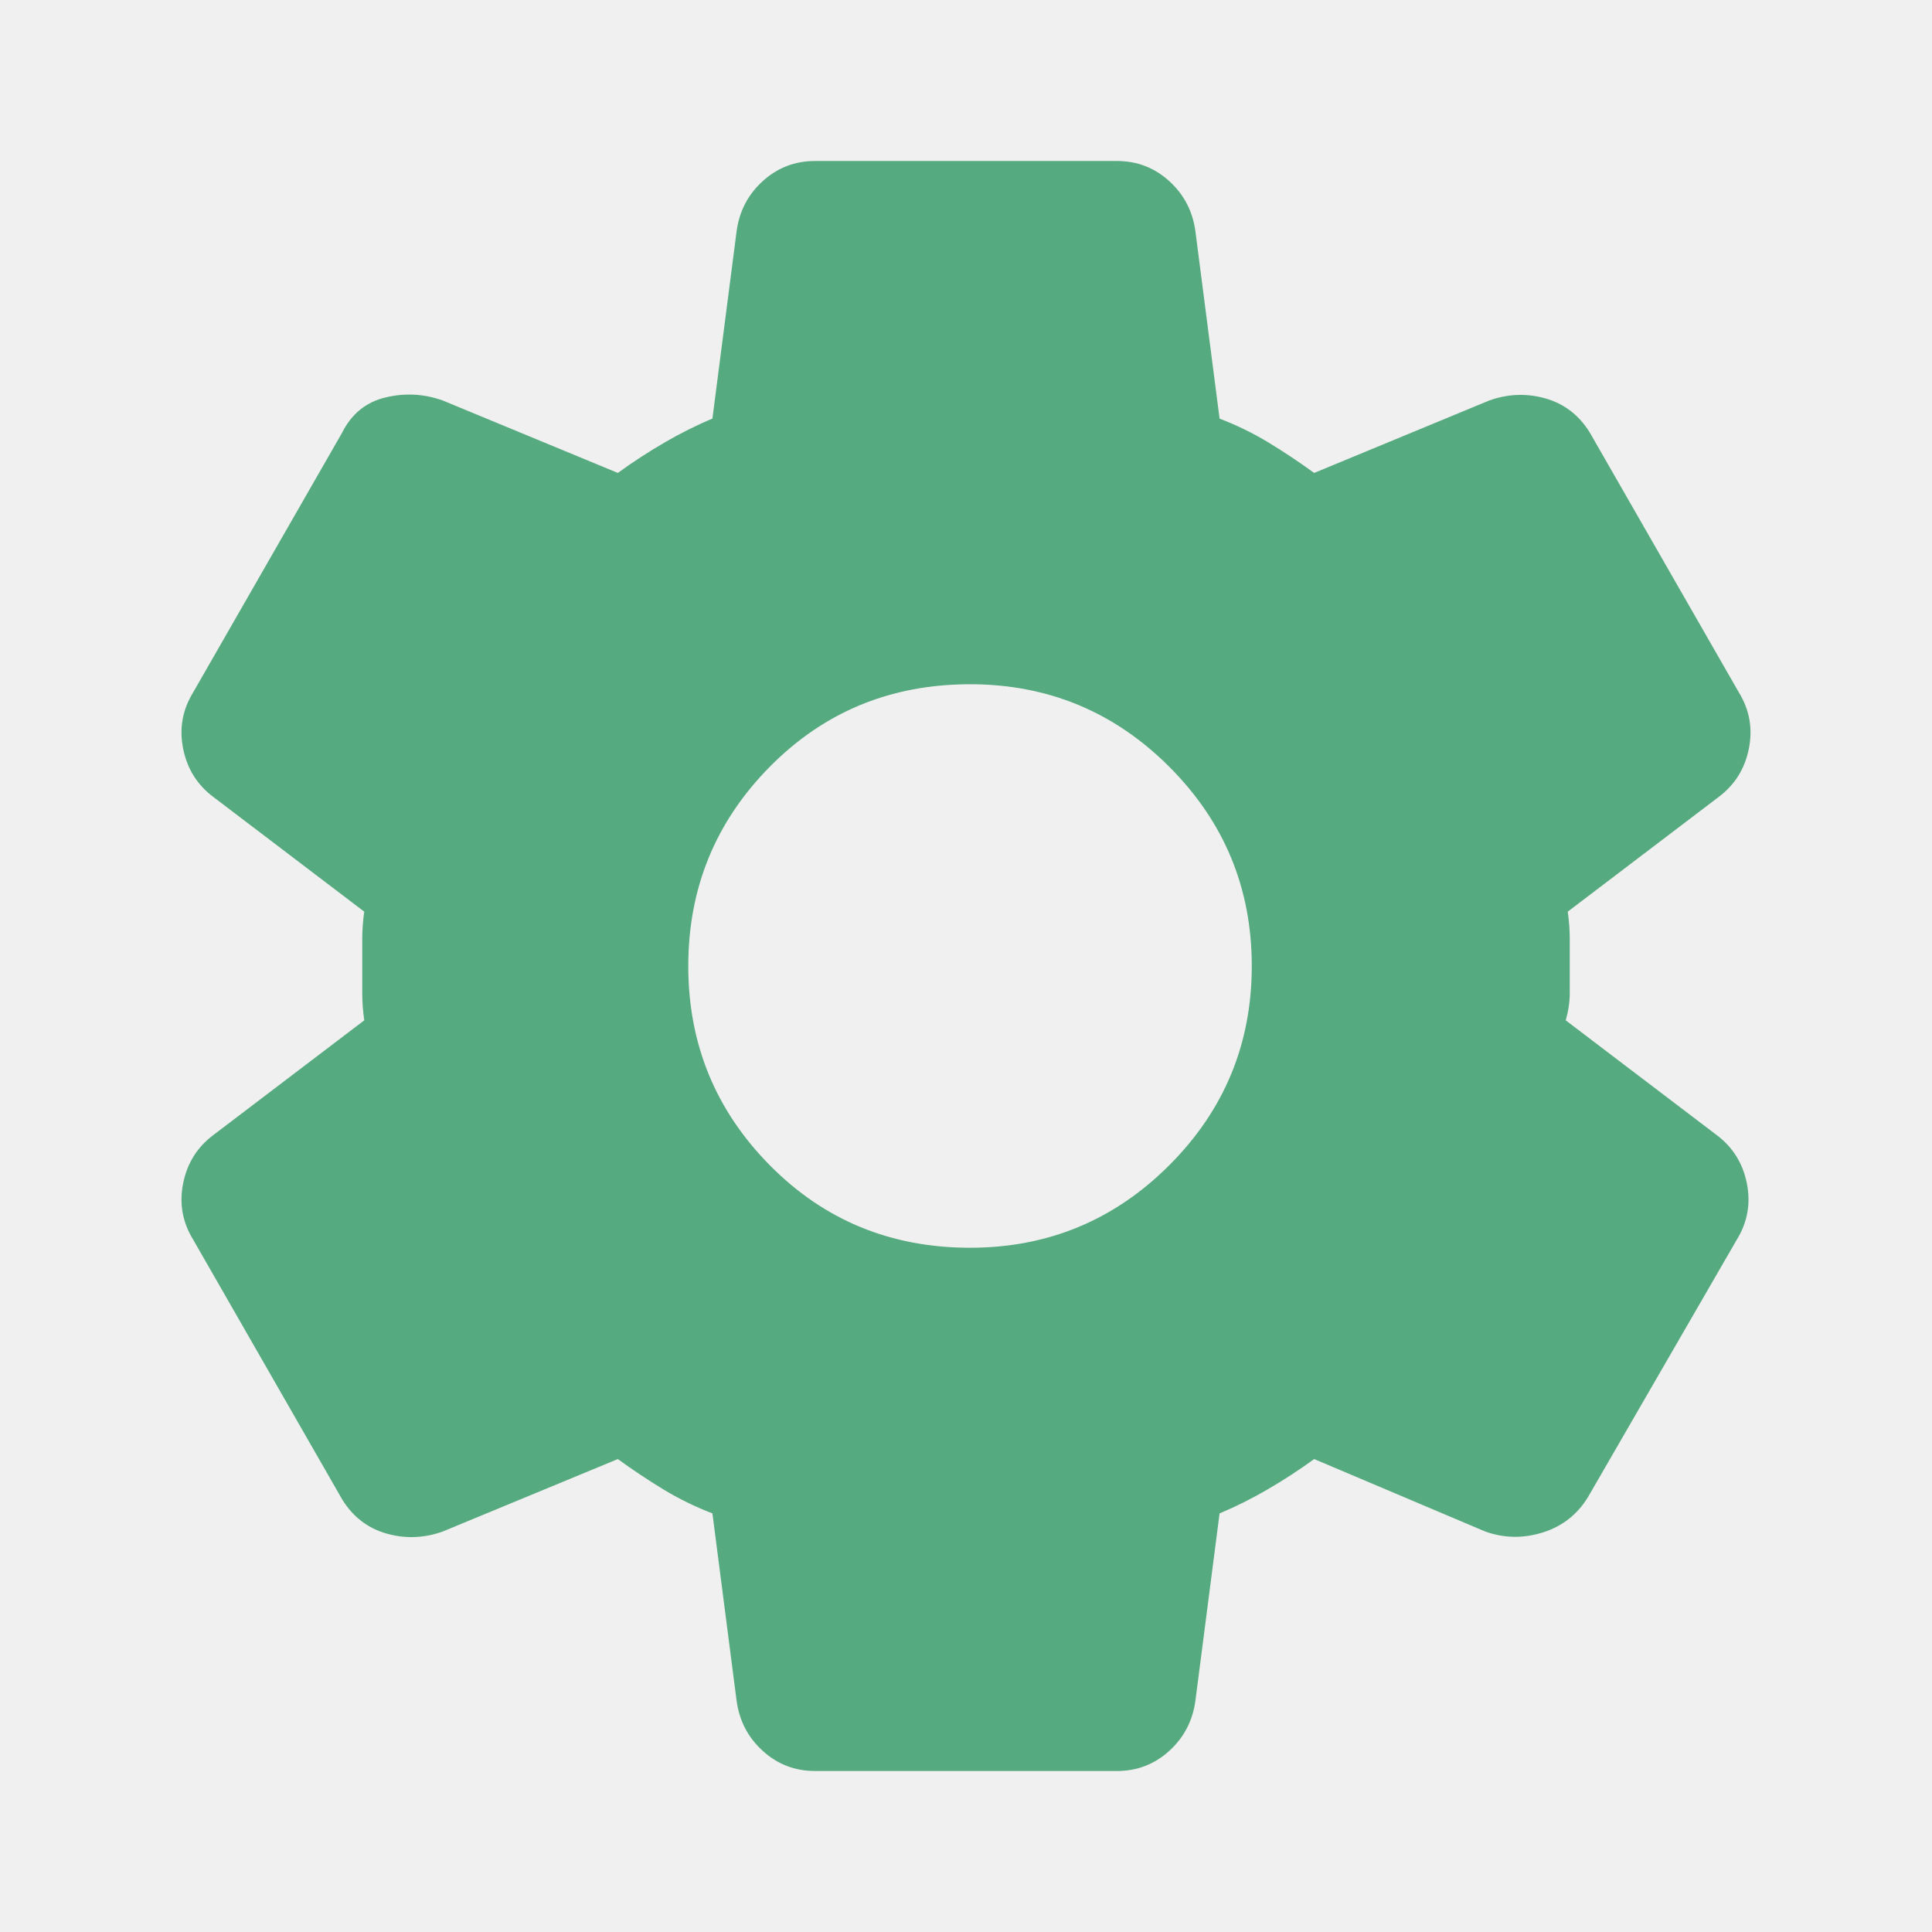
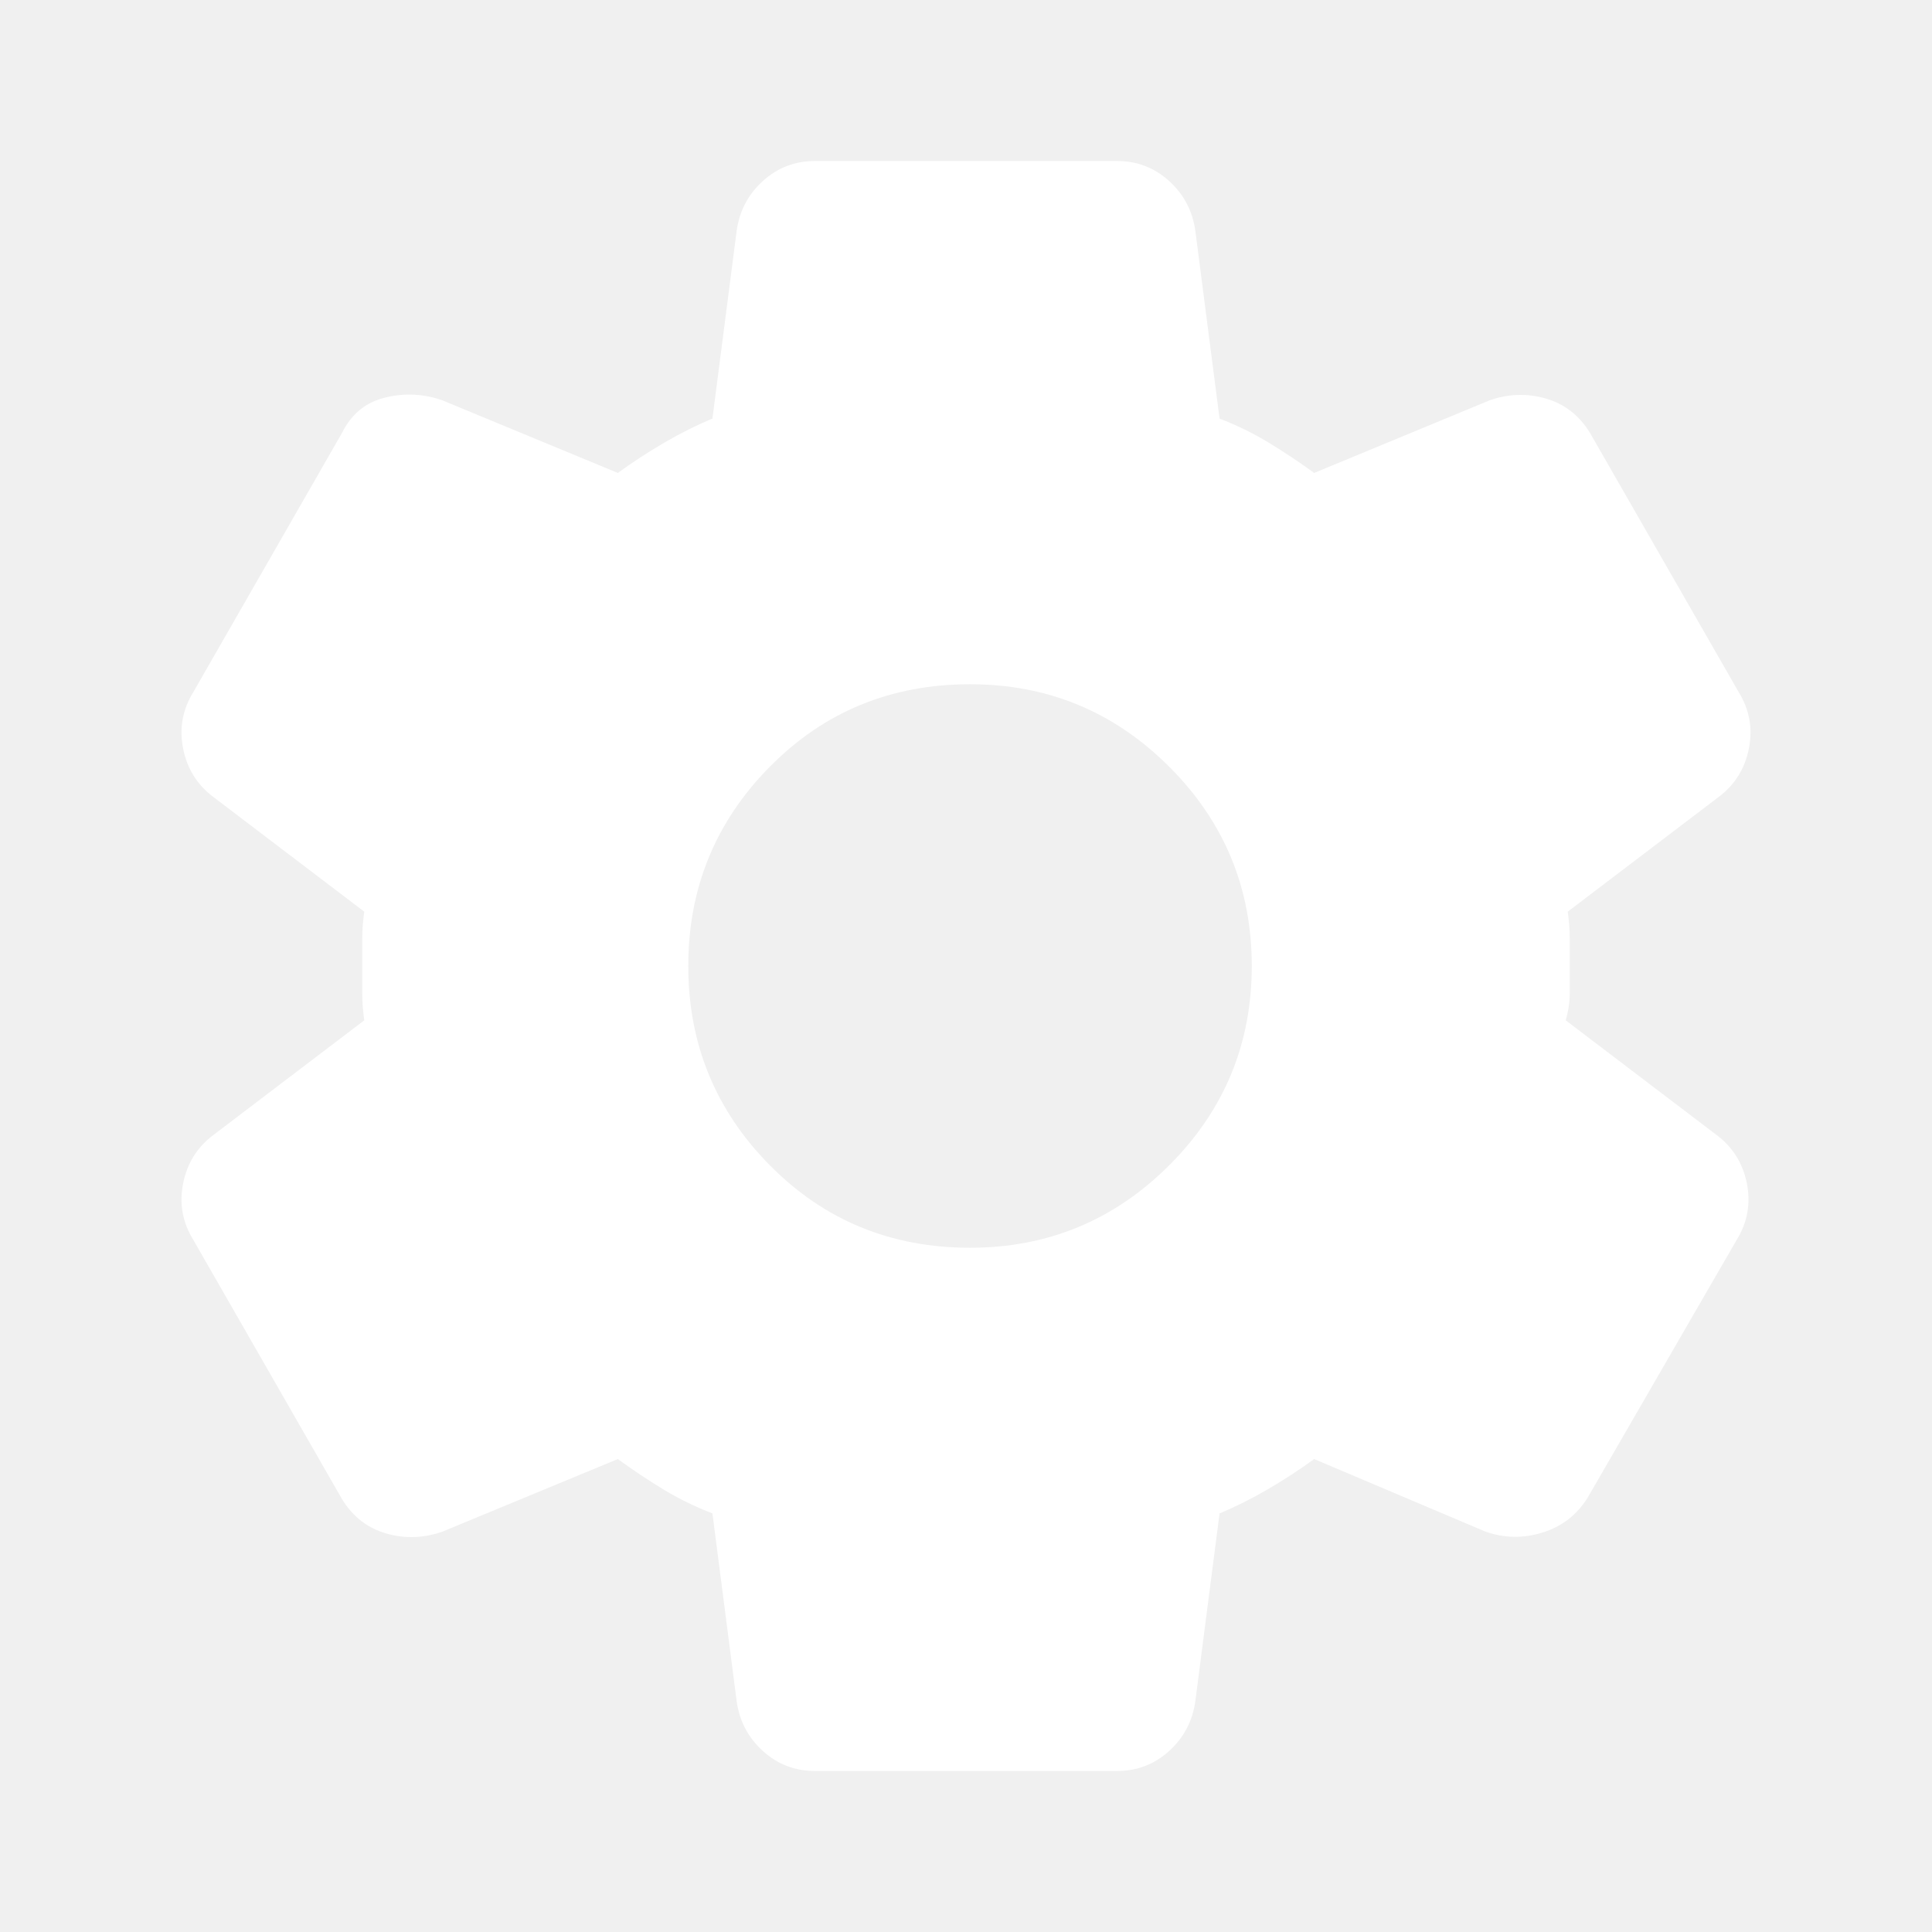
<svg xmlns="http://www.w3.org/2000/svg" height="24" viewBox="0 -960 960 960" width="24">
-   <path fill="#55aa7f" d="M555-80H405q-15 0-26-10t-13-25l-12-93q-13-5-24.5-12T307-235l-87 36q-14 5-28 1t-22-17L96-344q-8-13-5-28t15-24l75-57q-1-7-1-13.5v-27q0-6.5 1-13.5l-75-57q-12-9-15-24t5-28l74-129q7-14 21.5-17.5T220-761l87 36q11-8 23-15t24-12l12-93q2-15 13-25t26-10h150q15 0 26 10t13 25l12 93q13 5 24.5 12t22.5 15l87-36q14-5 28-1t22 17l74 129q8 13 5 28t-15 24l-75 57q1 7 1 13.5v27q0 6.5-2 13.5l75 57q12 9 15 24t-5 28l-74 128q-8 13-22.5 17.5T738-199l-85-36q-11 8-23 15t-24 12l-12 93q-2 15-13 25t-26 10Zm-73-260q58 0 99-41t41-99q0-58-41-99t-99-41q-59 0-99.5 41T342-480q0 58 40.5 99t99.5 41Z" />
+   <path fill="#FFFFFF" d="M555-80H405q-15 0-26-10t-13-25l-12-93q-13-5-24.5-12T307-235l-87 36q-14 5-28 1t-22-17L96-344q-8-13-5-28t15-24l75-57q-1-7-1-13.5v-27q0-6.5 1-13.5l-75-57q-12-9-15-24t5-28l74-129q7-14 21.5-17.5T220-761l87 36q11-8 23-15t24-12l12-93q2-15 13-25t26-10h150q15 0 26 10t13 25l12 93q13 5 24.5 12t22.5 15l87-36q14-5 28-1t22 17l74 129q8 13 5 28t-15 24l-75 57q1 7 1 13.5v27q0 6.5-2 13.5l75 57q12 9 15 24t-5 28l-74 128q-8 13-22.5 17.5T738-199l-85-36q-11 8-23 15t-24 12l-12 93q-2 15-13 25t-26 10Zm-73-260q58 0 99-41t41-99q0-58-41-99t-99-41q-59 0-99.5 41T342-480q0 58 40.5 99t99.5 41Z" />
</svg>
